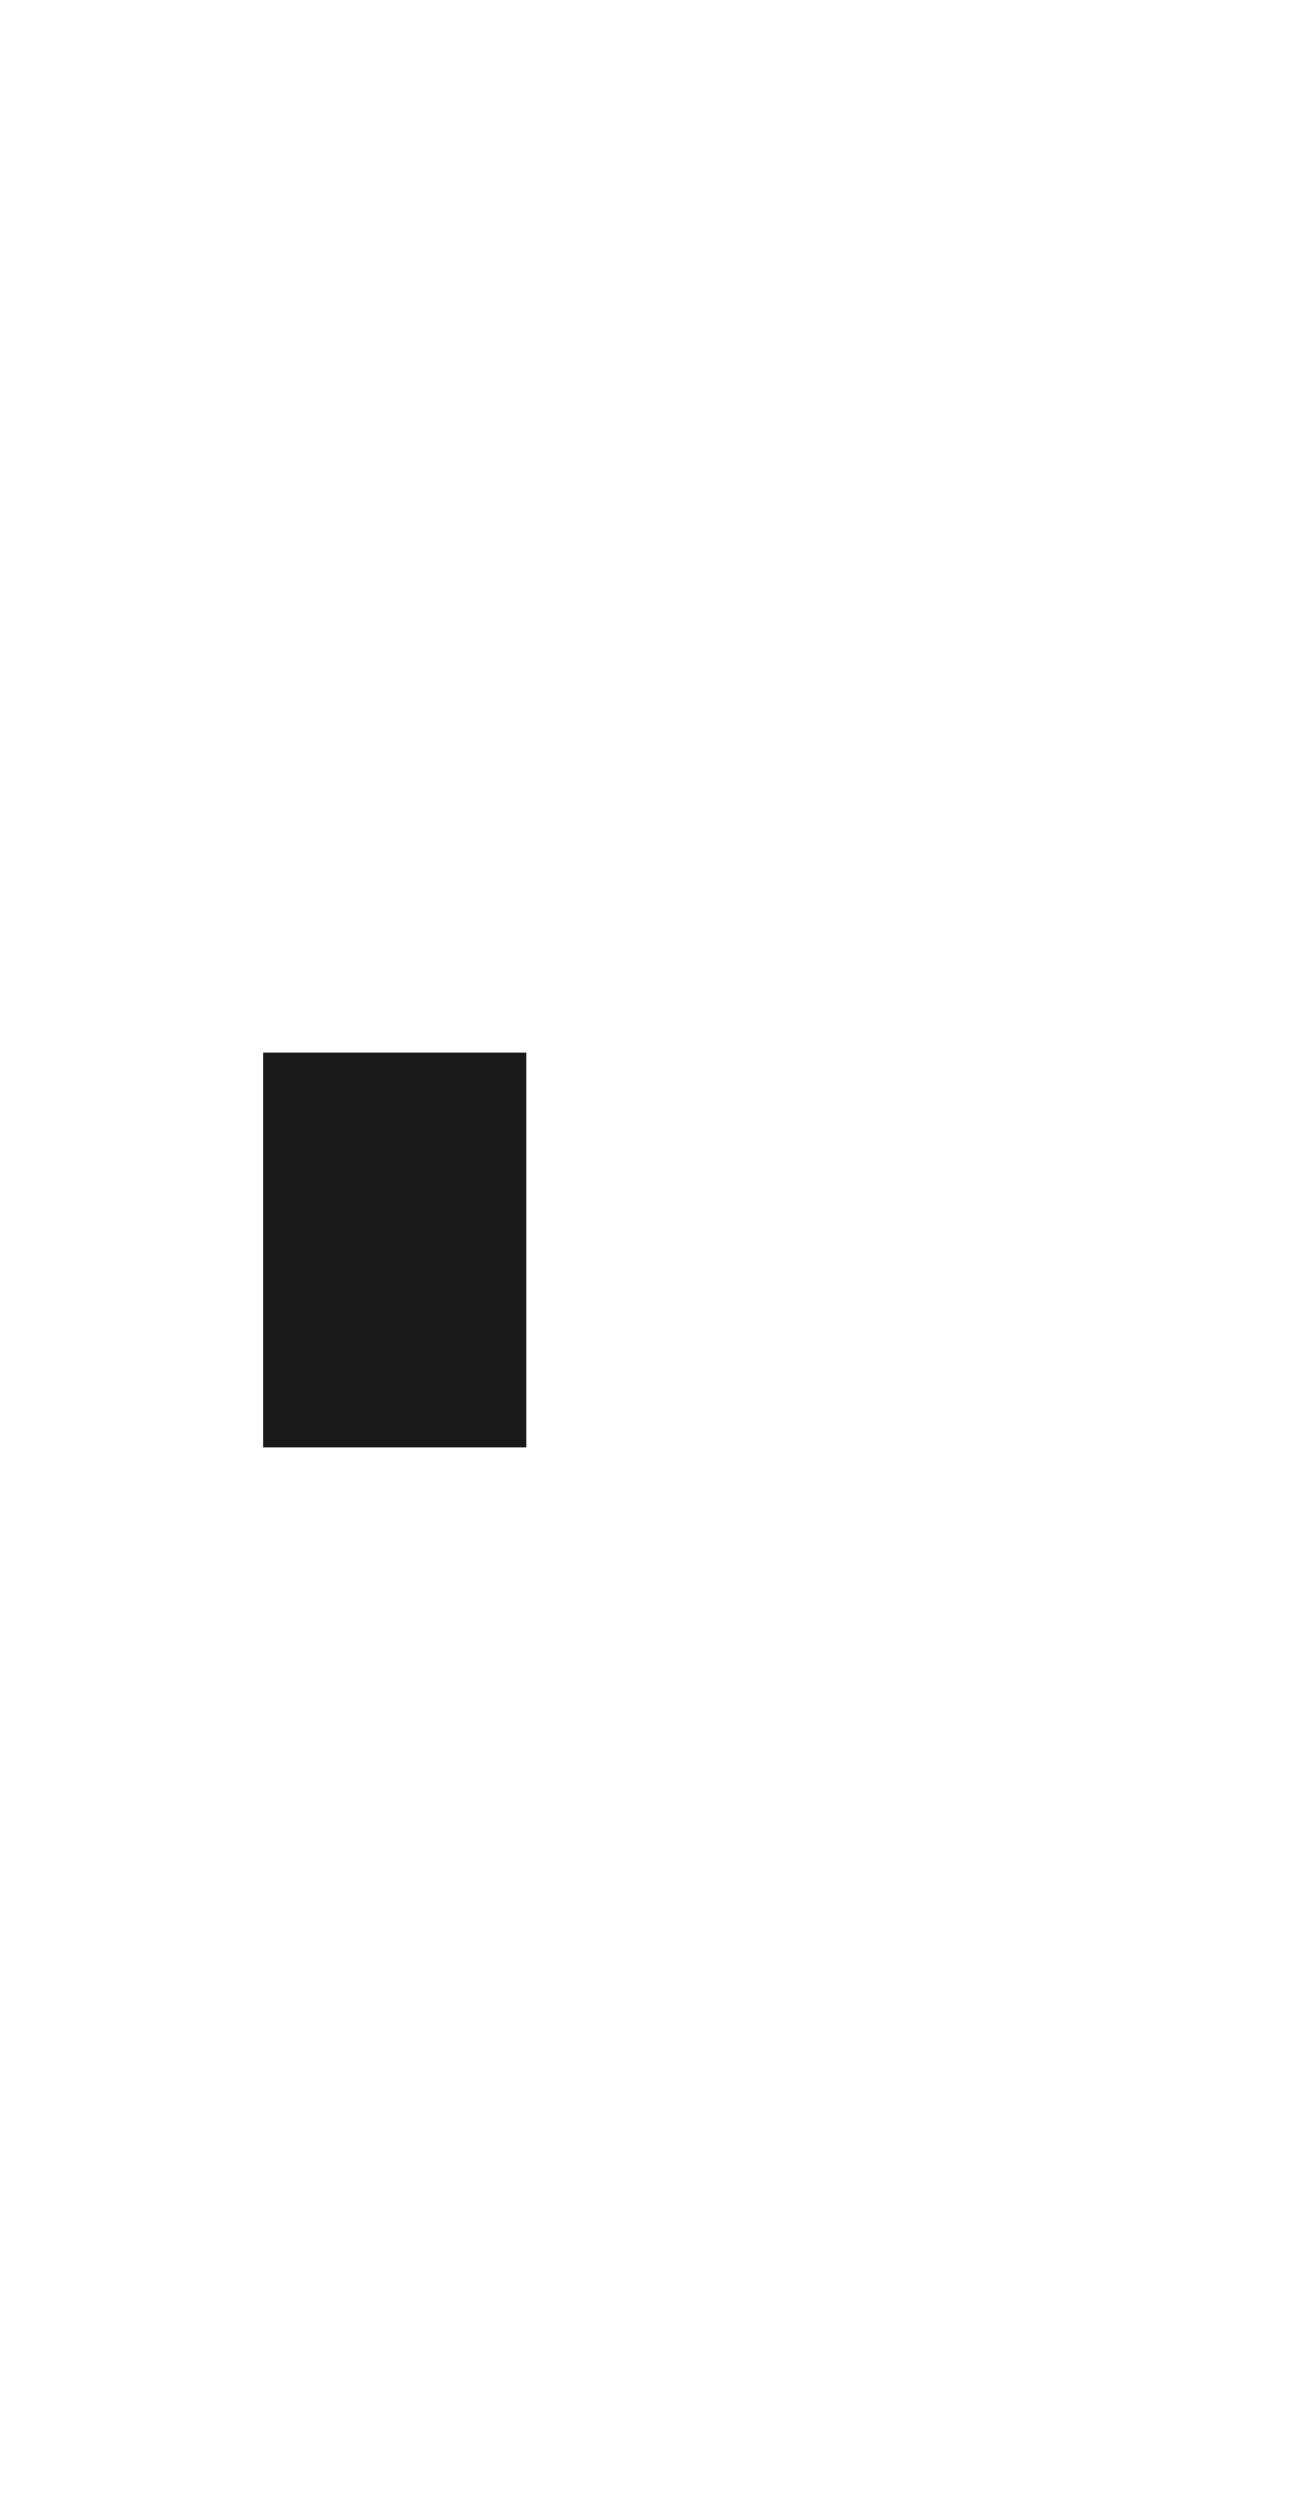
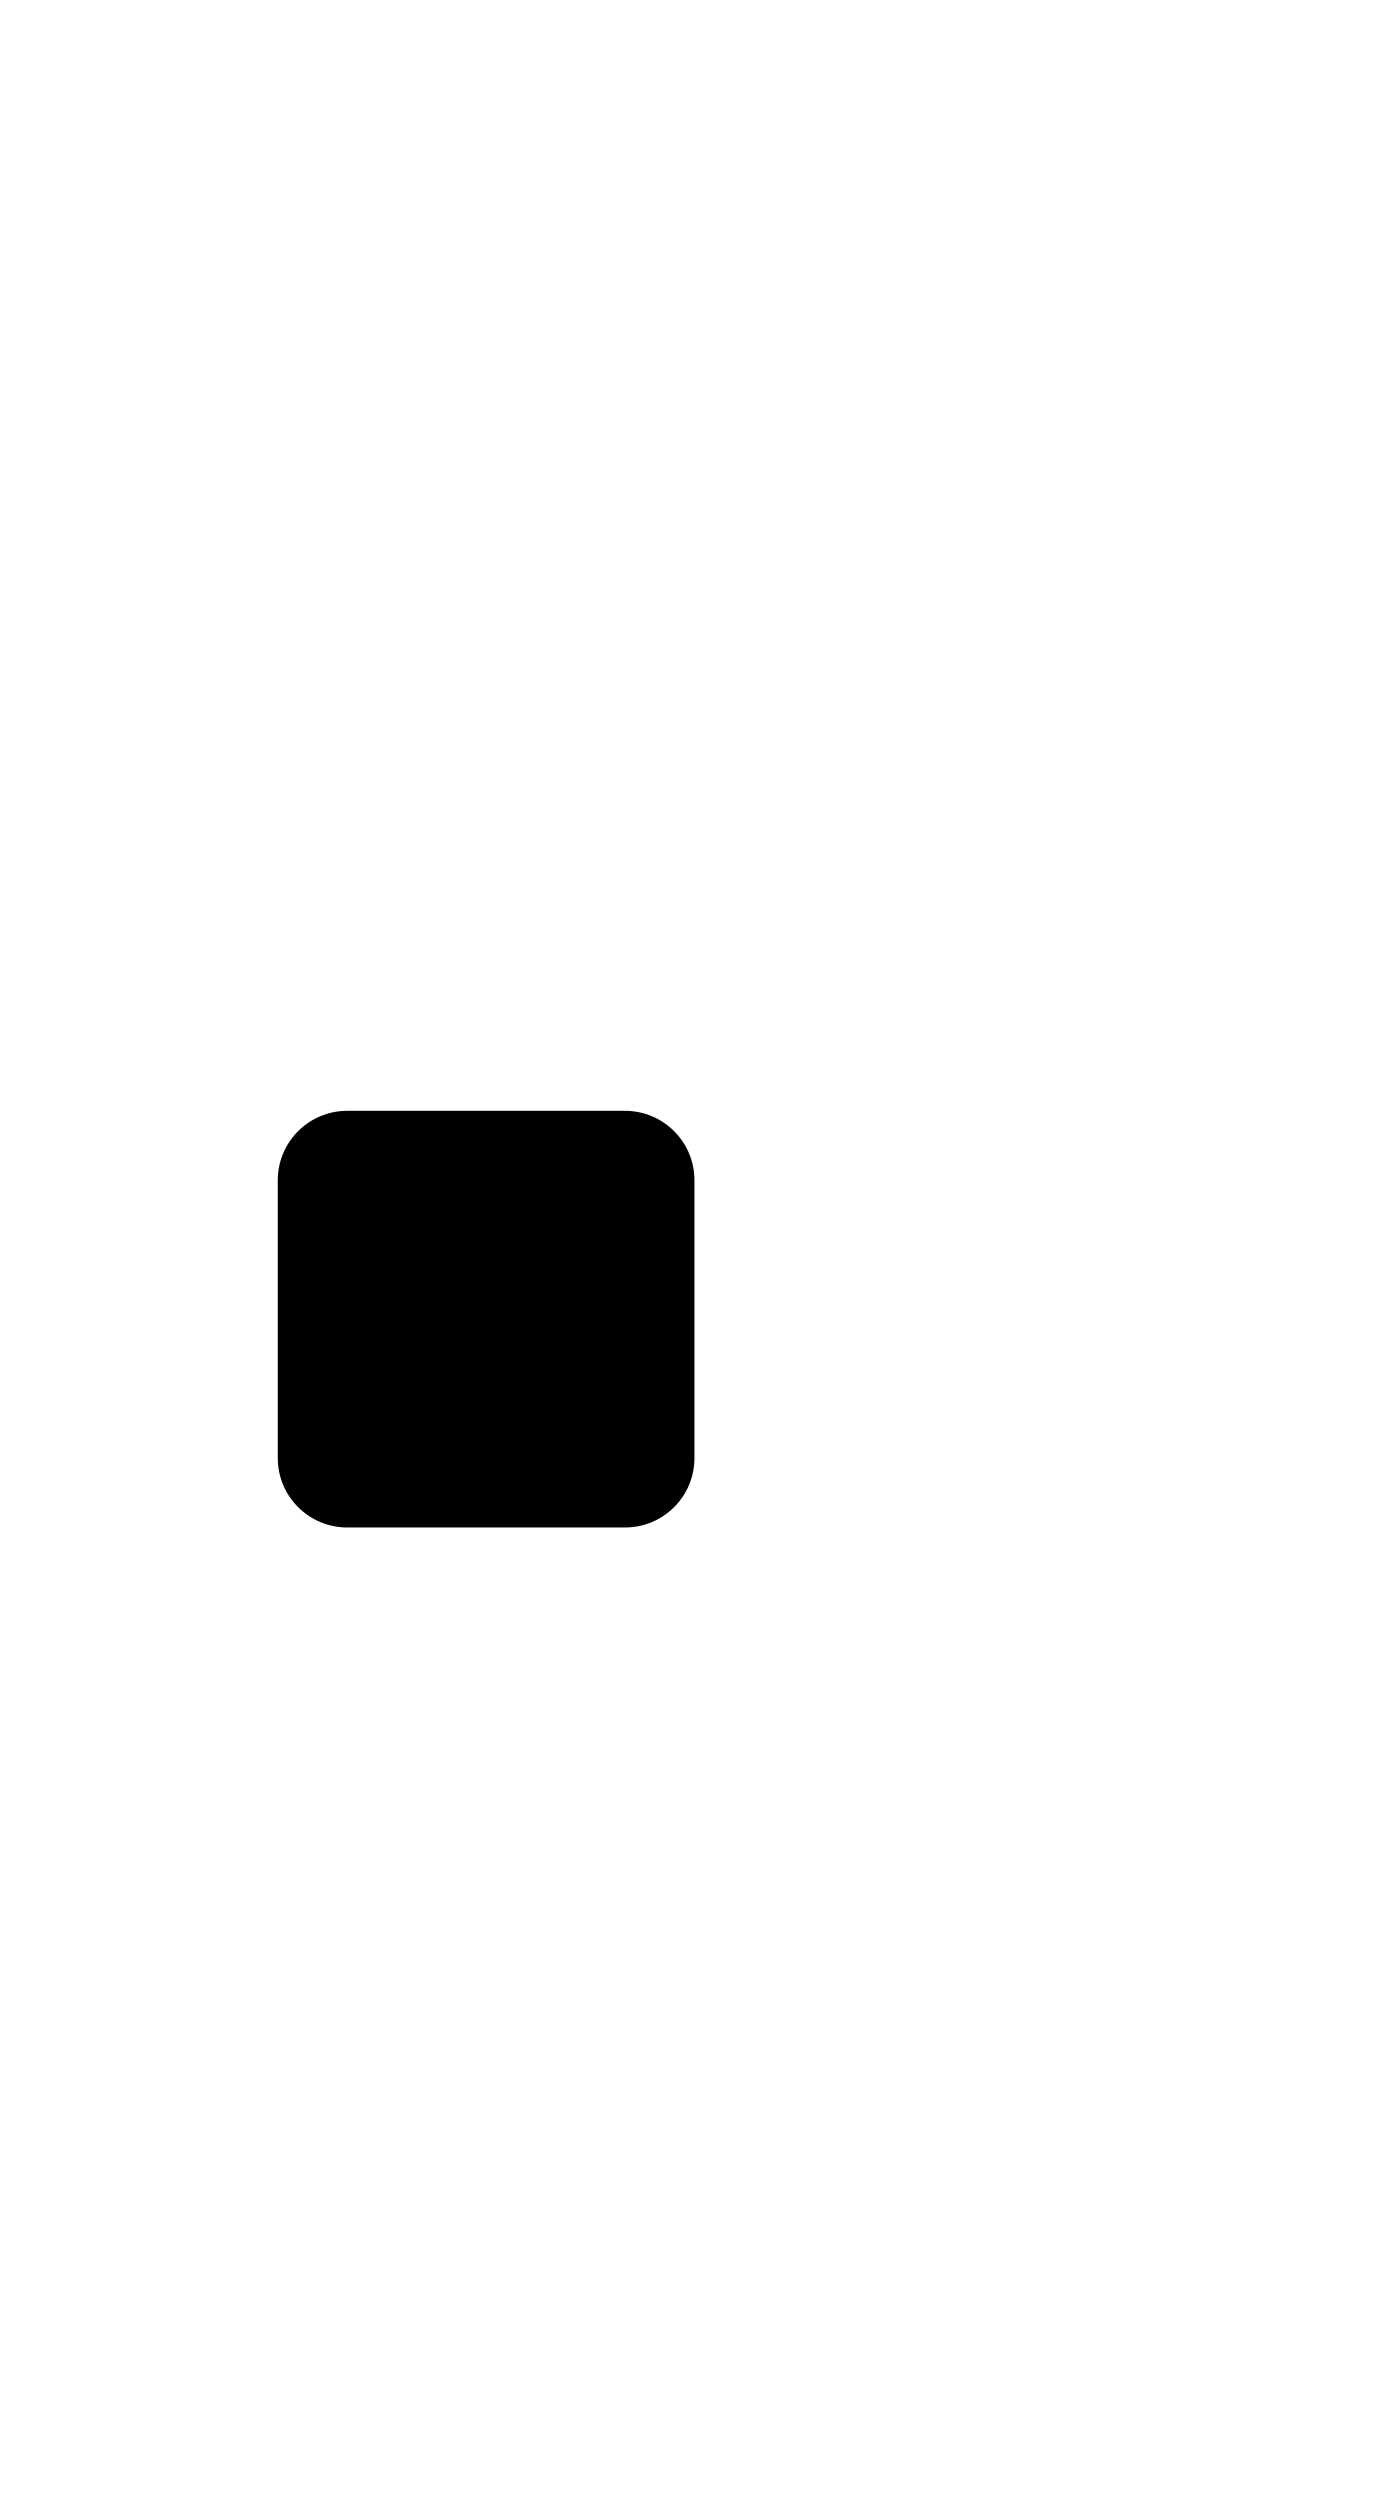
- <svg xmlns="http://www.w3.org/2000/svg" width="10" height="19" id="svg2" version="1.1">
-   <defs id="defs4">
-     <clipPath clipPathUnits="userSpaceOnUse" id="clipPath4069">
-       <rect style="opacity:0.12;color:#000000;fill:#ff00ff;fill-opacity:1;fill-rule:nonzero;stroke:none;stroke-width:1;marker:none;visibility:visible;display:inline;overflow:visible;enable-background:accumulate" id="rect4071" width="10" height="19" x="20" y="1033.362" />
+ <svg xmlns="http://www.w3.org/2000/svg" width="10" height="18">
+   <defs>
+     <clipPath>
+       <rect width="10" height="19" x="20" y="1033.36" opacity="0.12" fill="#5833ff" color="#cbcccd" />
    </clipPath>
  </defs>
-   <g id="layer1" transform="translate(0,-1033.362)">
-     <rect style="fill:#000000;fill-opacity:0.902;fill-rule:evenodd;stroke:none;stroke-width:1px;stroke-linecap:butt;stroke-linejoin:miter;stroke-opacity:1" id="rect3338" width="2" height="3" x="2" y="1041.362" ry="3.0675728e-06" />
+   <g transform="translate(0,-1034.362)">
+     <rect rx="0.5" y="1042.36" x="2" height="3" width="3" fill="#000000" />
  </g>
</svg>
